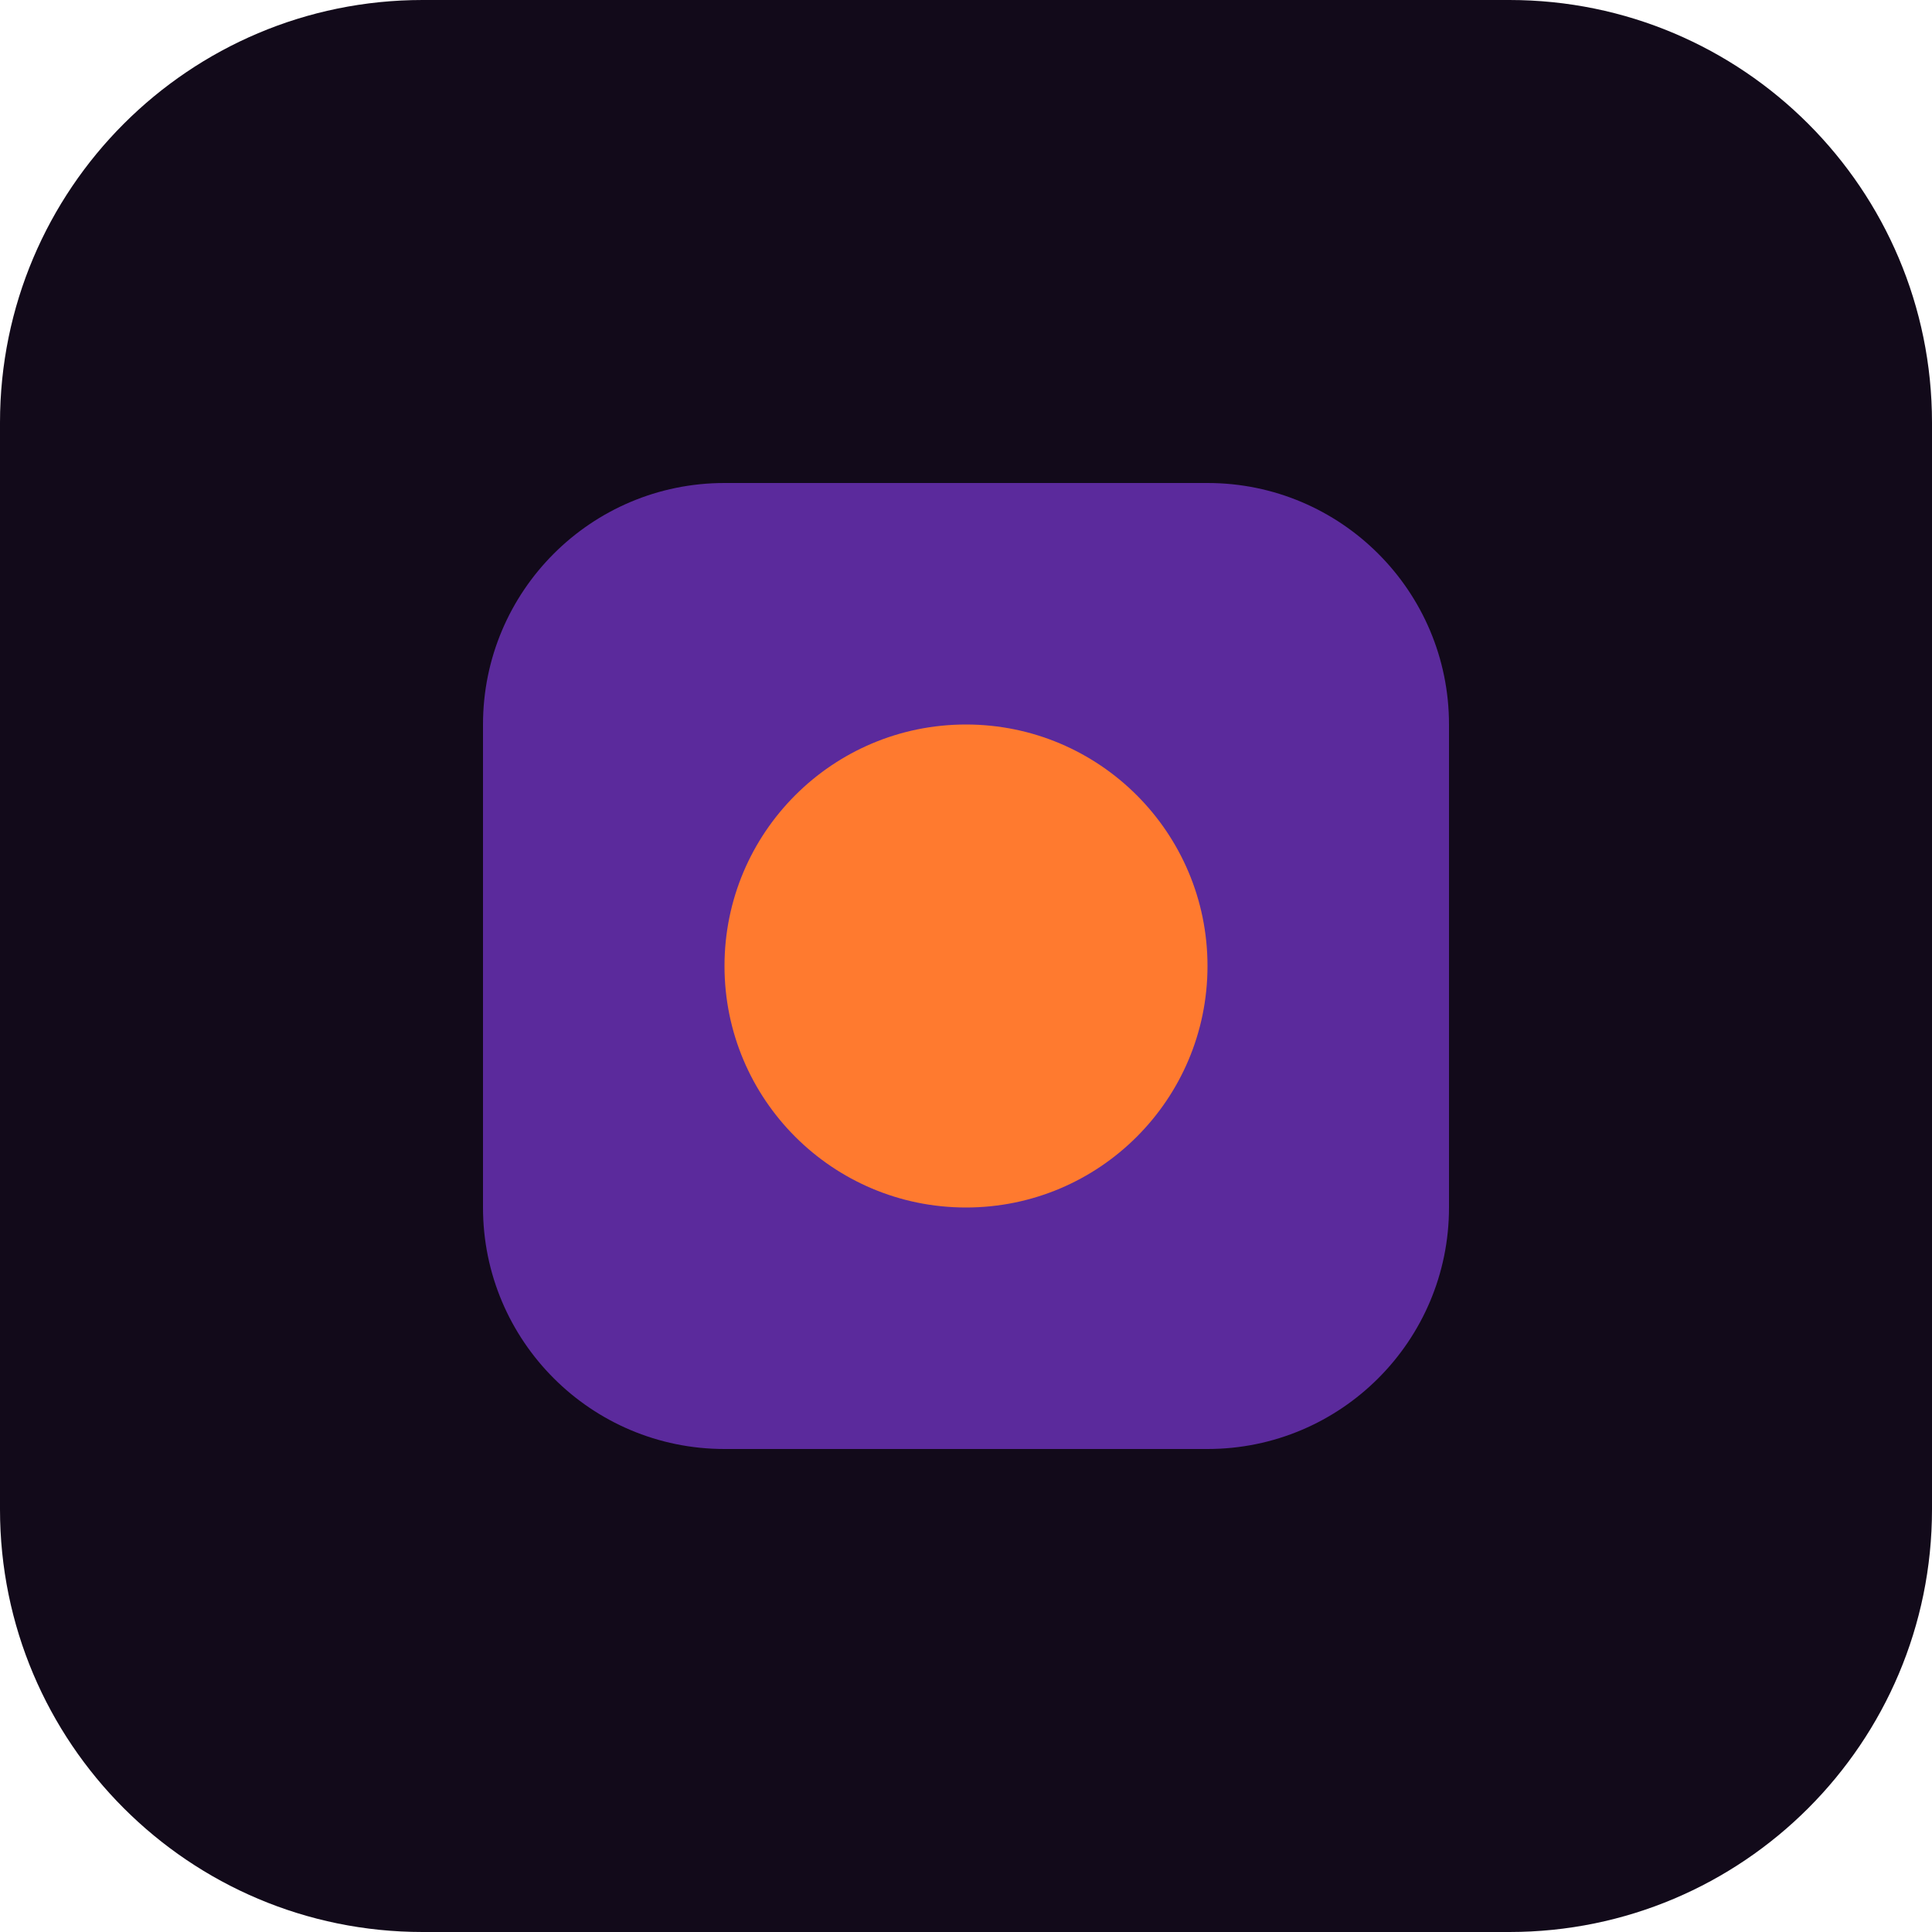
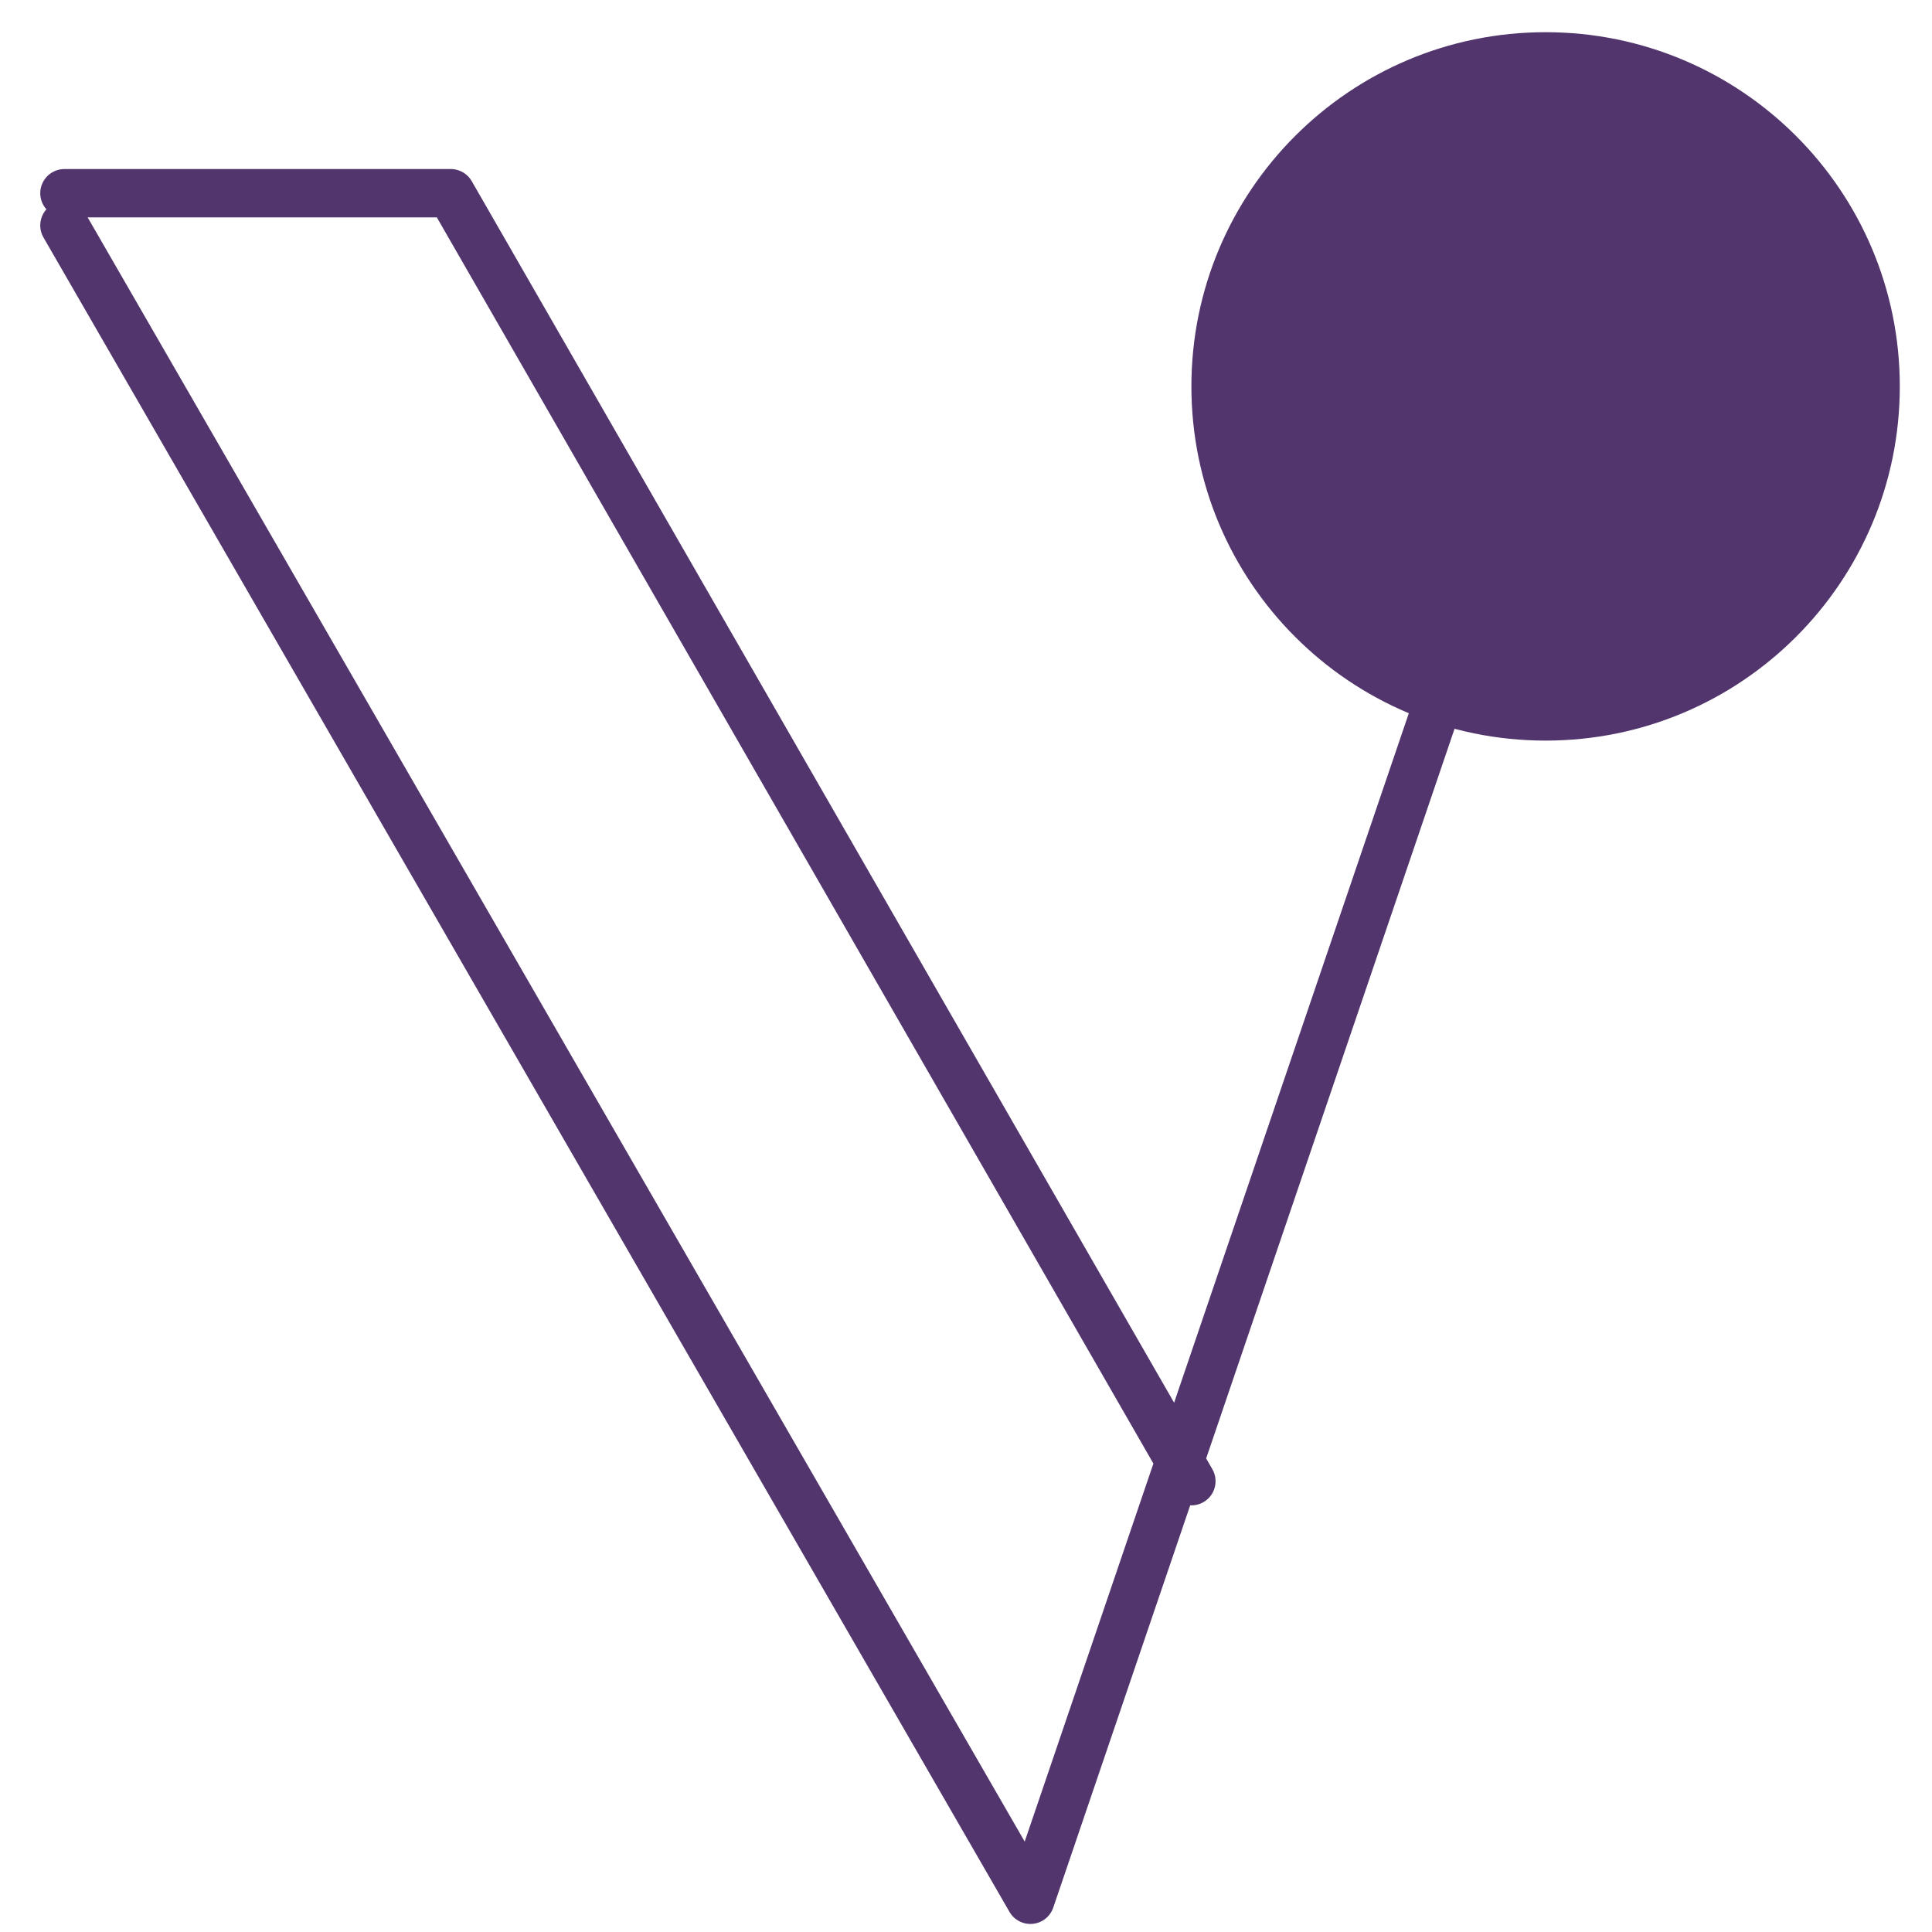
- <svg xmlns="http://www.w3.org/2000/svg" viewBox="0 0 32 32">
-   <rect width="32" height="32" rx="7" fill="#120a1a" />
-   <rect x="8" y="8" width="16" height="16" rx="4" fill="#5b2a9c" />
-   <circle cx="16" cy="16" r="4" fill="#ff7a2f" />
+ <svg xmlns="http://www.w3.org/2000/svg" viewBox="0 0 60 60" fill="none">
+   <style>:root{color:#51356c}@media(prefers-color-scheme:dark){:root{color:#c2a5e3}}</style>
+   <path d="M2 6H14L37 46M2 7L32 59L48 12" stroke="currentColor" stroke-width="1.5" stroke-linecap="round" stroke-linejoin="round" />
+   <circle cx="48" cy="12" r="11" fill="currentColor" />
</svg>
